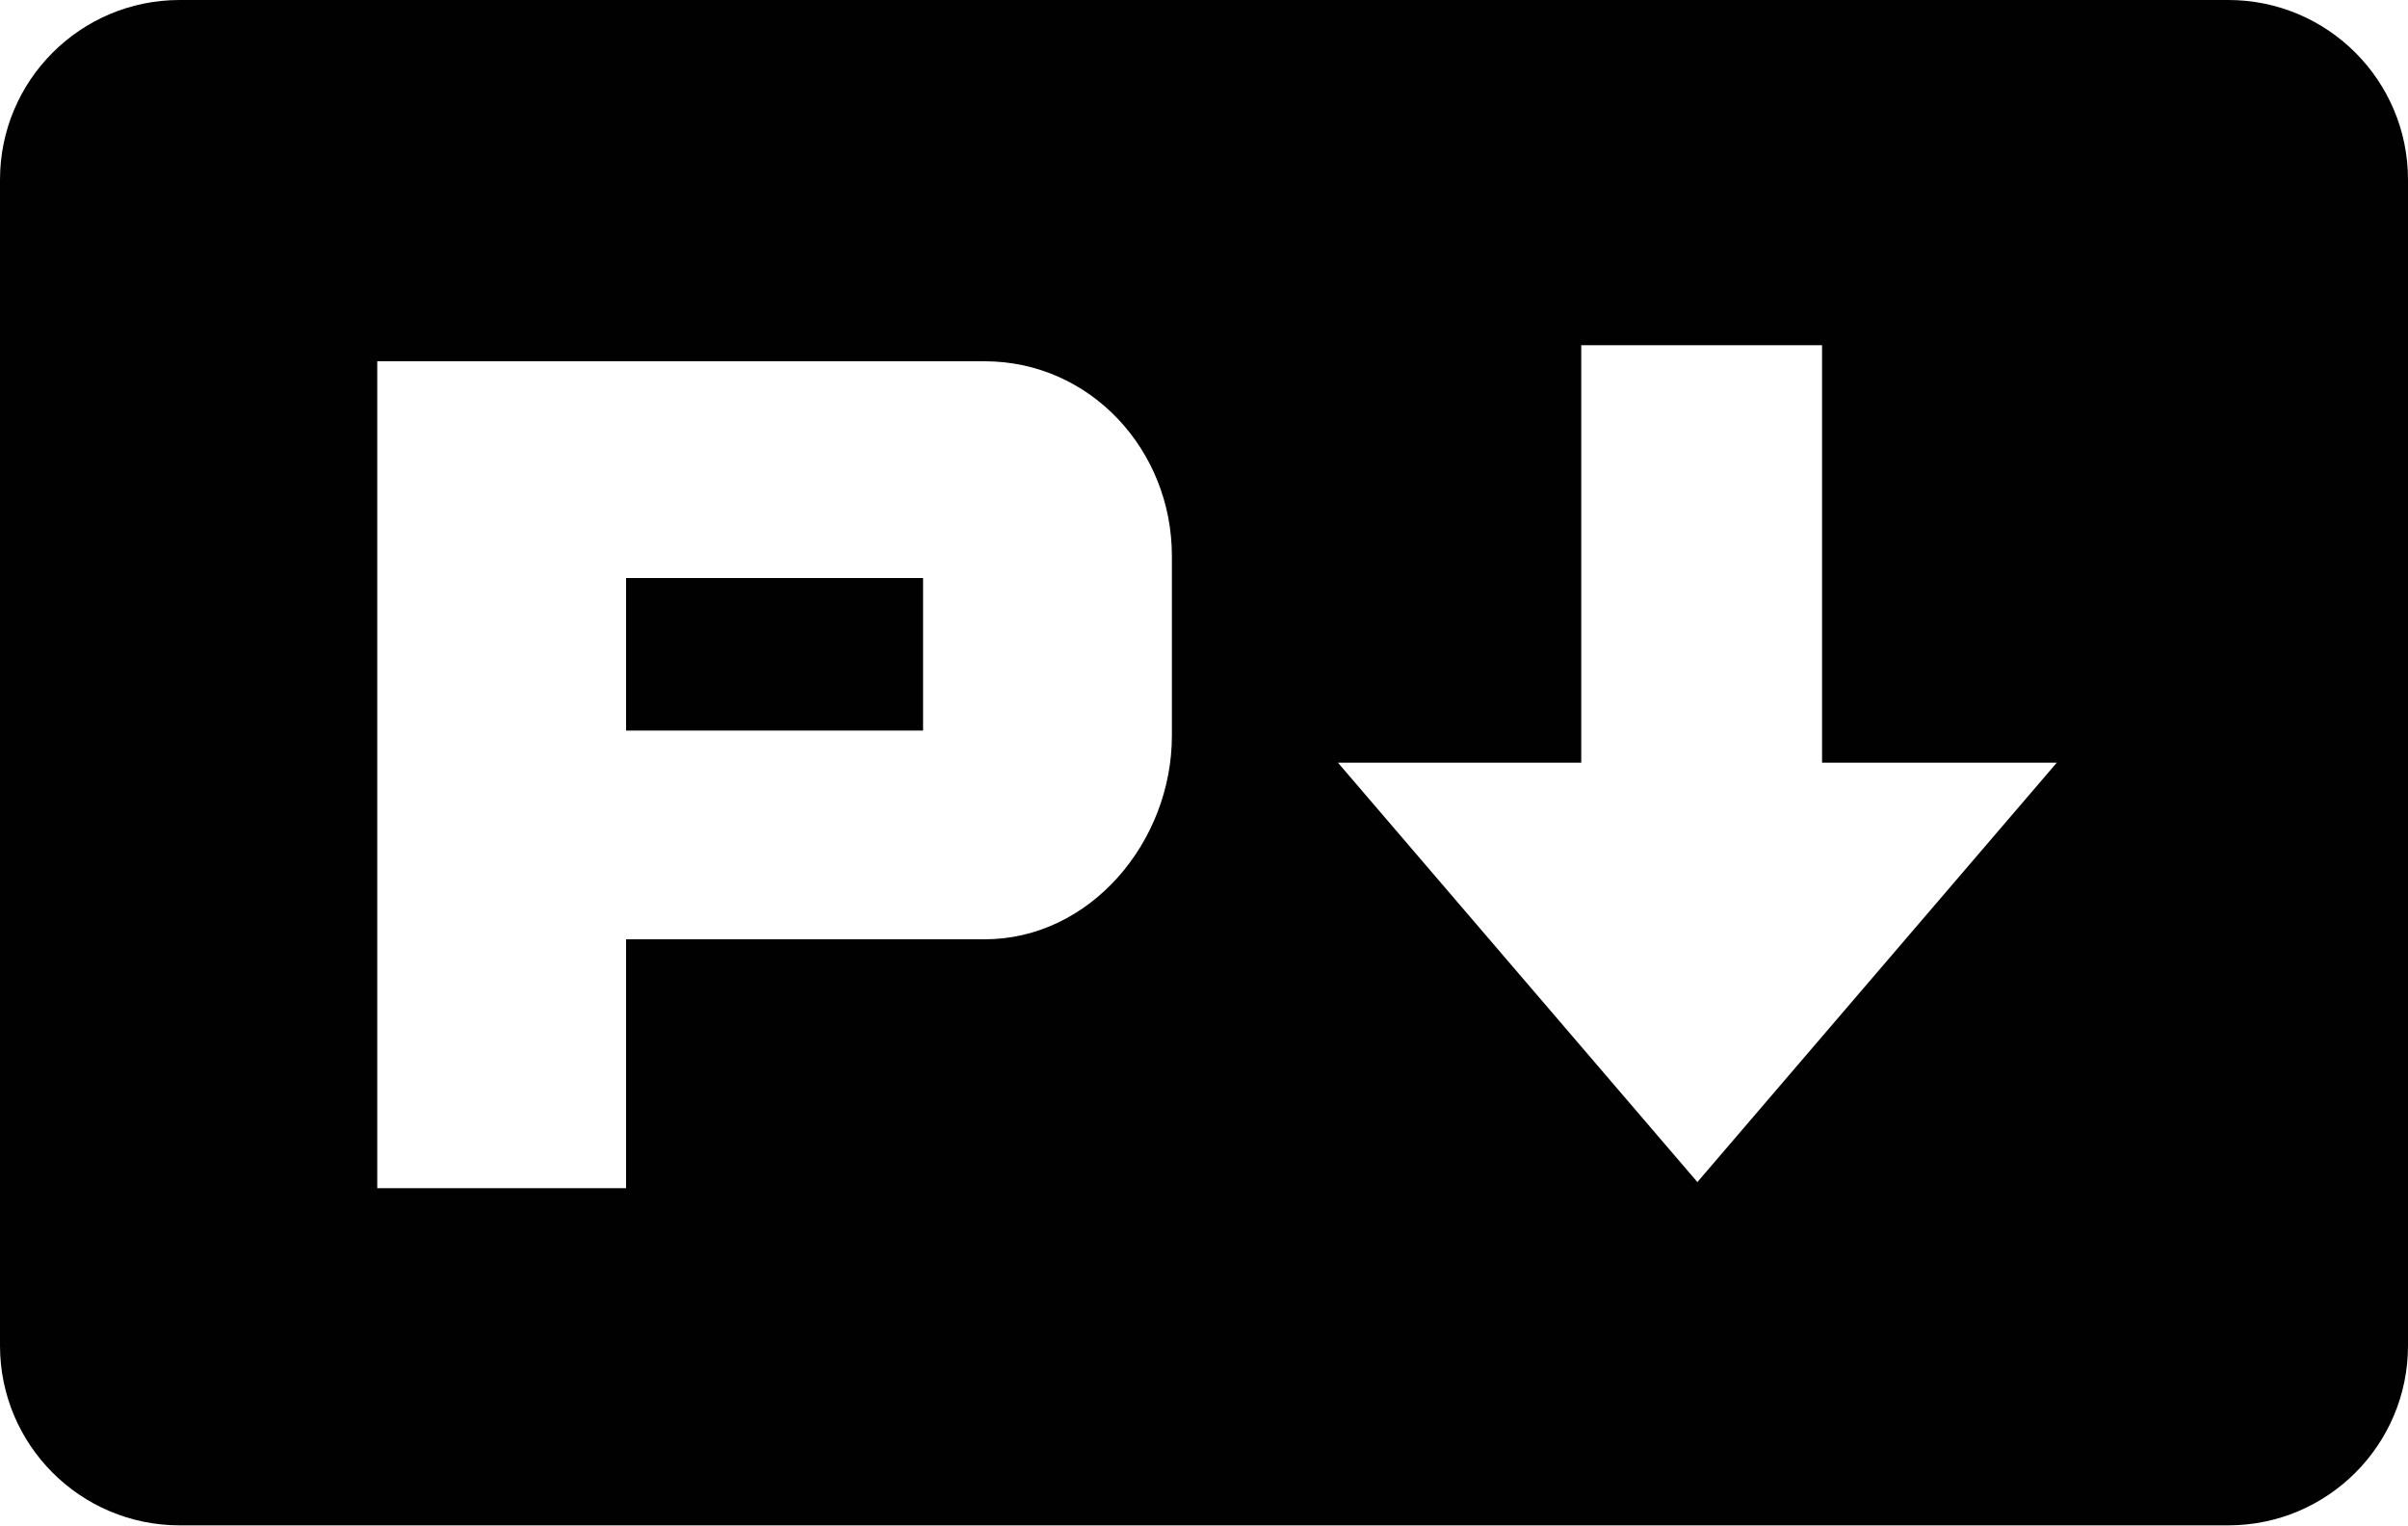
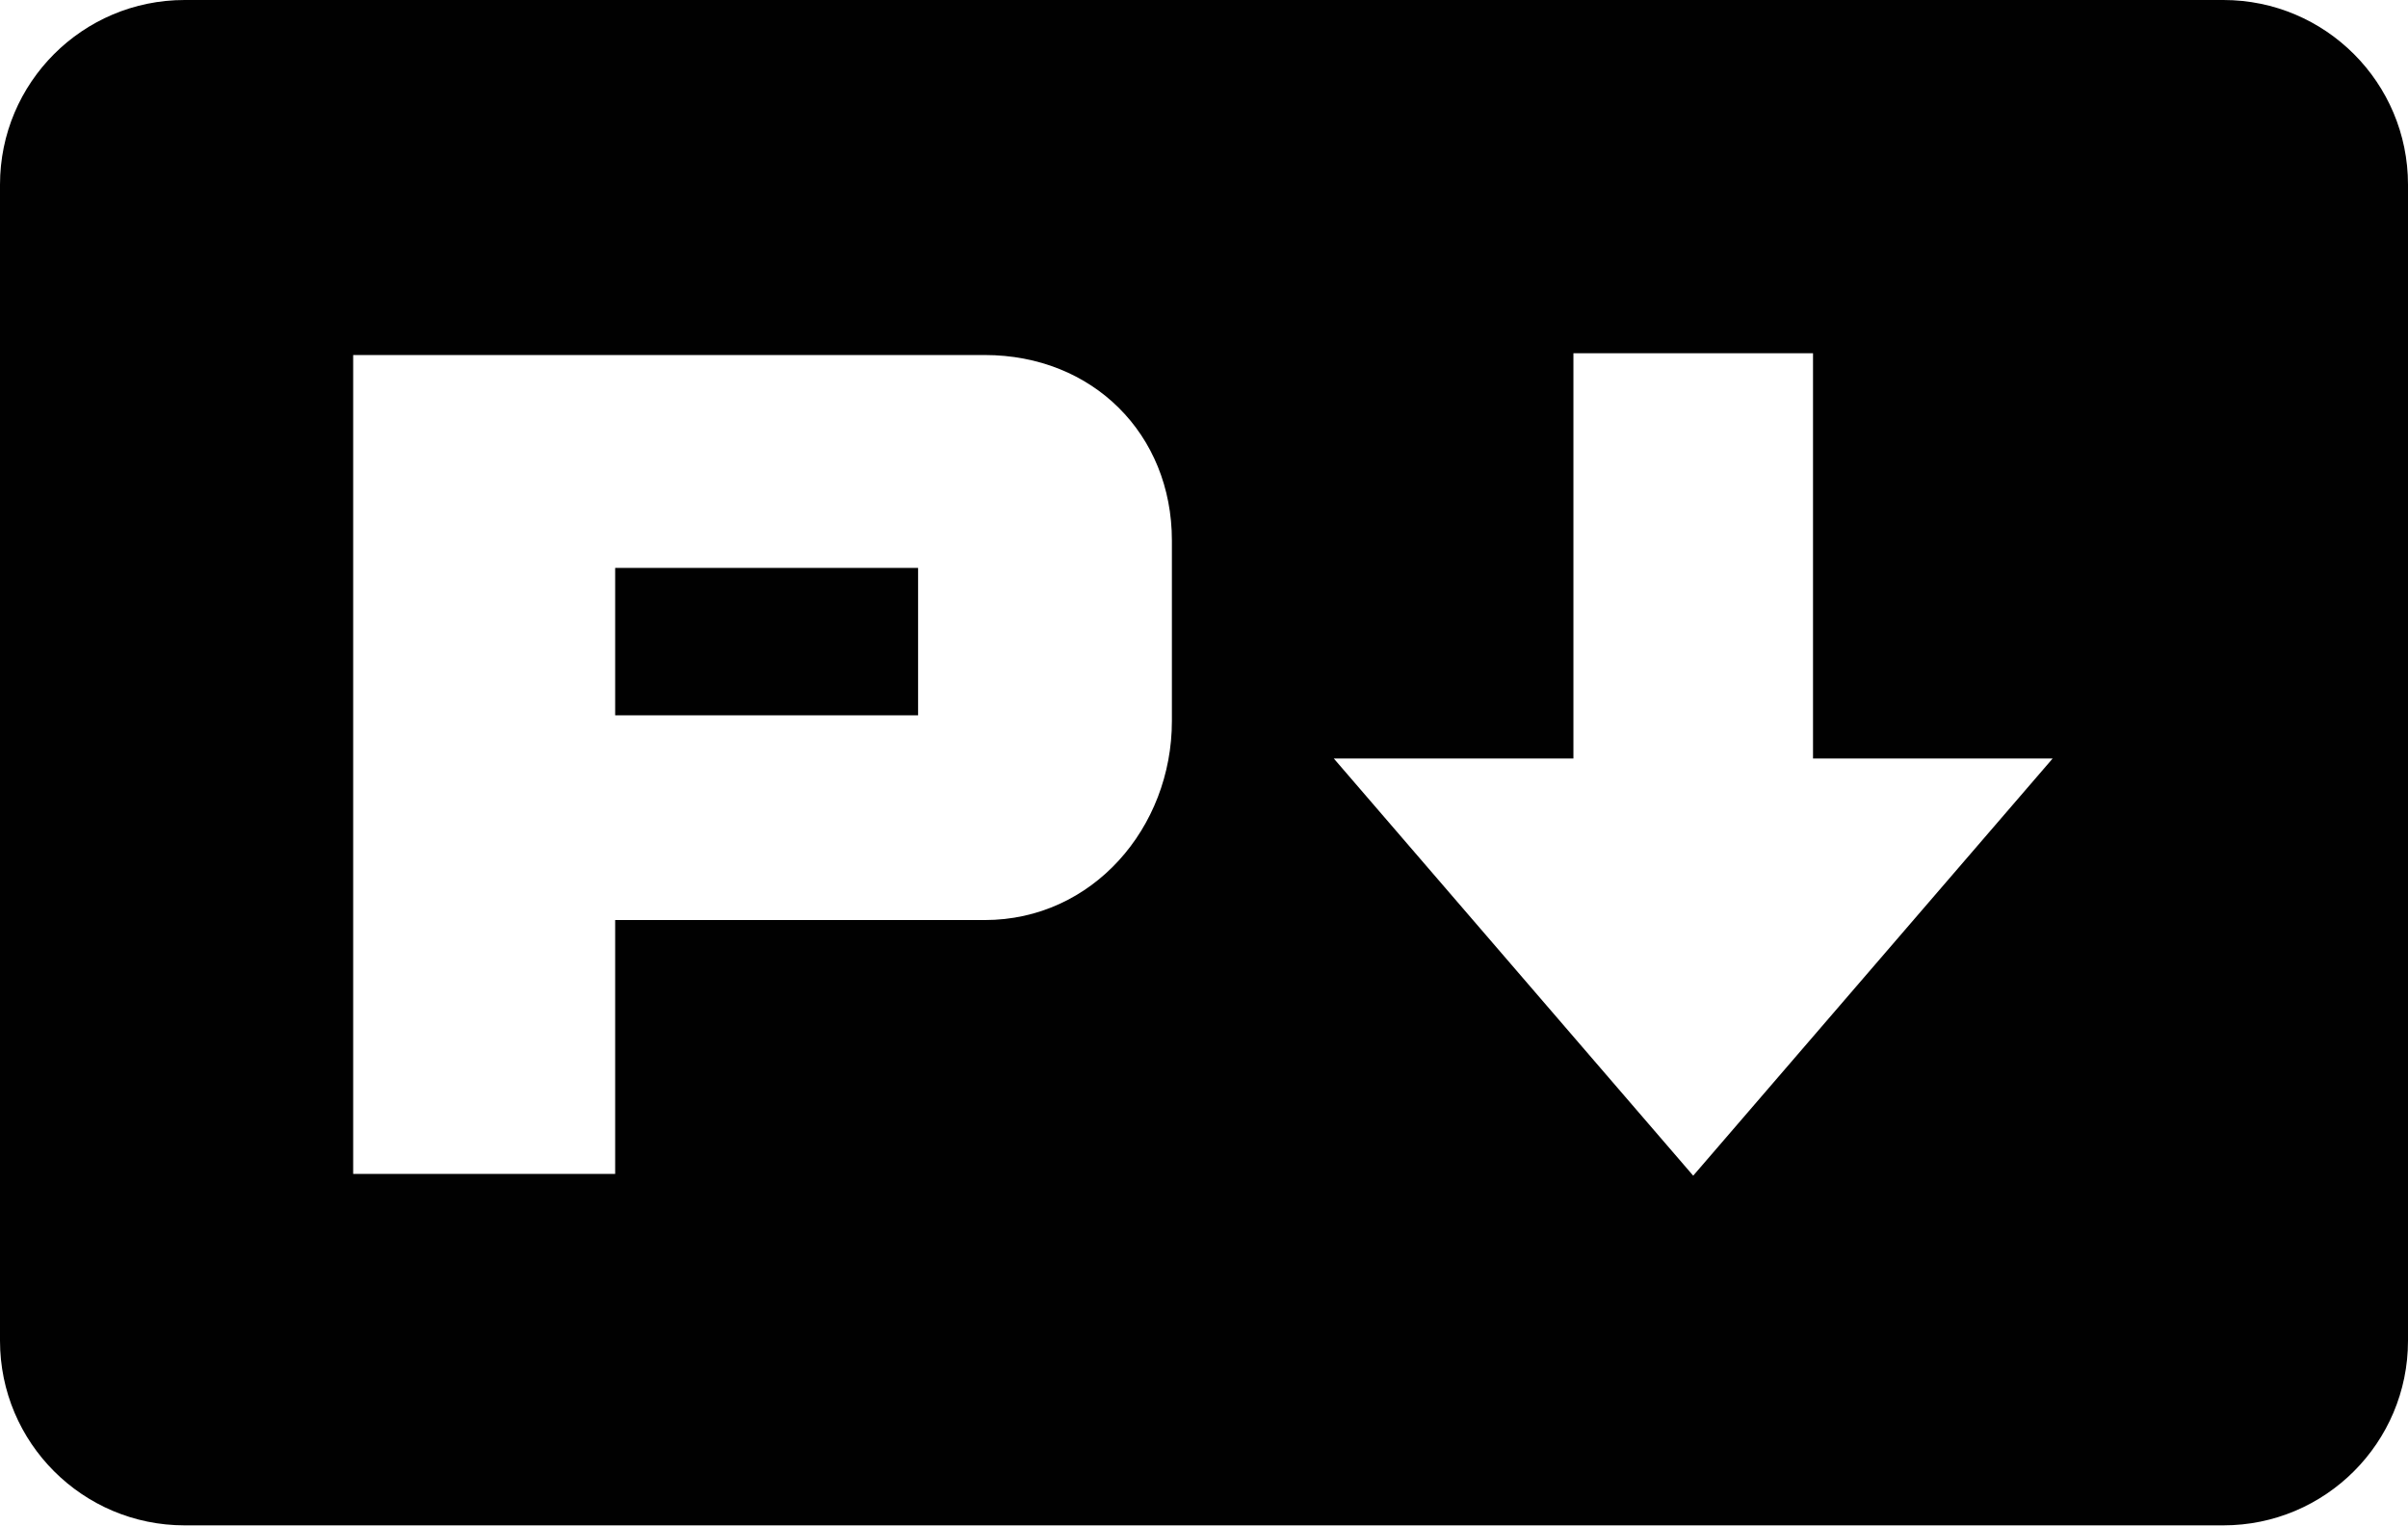
<svg xmlns="http://www.w3.org/2000/svg" width="300" height="190" viewBox="0 0 300 190">
  <g fill="#010101">
-     <path d="M78 72h37v19H78z" />
-     <path d="M300 22.387C300 10.022 289.977 0 277.612 0H22.388C10.023 0 0 10.022 0 22.387v145.227C0 179.978 10.023 190 22.388 190h255.225C289.977 190 300 179.978 300 167.613V22.387zM146 91.641C146 104.832 135.85 117 122.661 117H78v31H47V45h75.661C135.85 45 146 56.064 146 69.253v22.388zm65.467 55.598L166.69 95H197V43h30v52h29.243l-44.776 52.239z" />
+     <path d="M76.64 70.74h37.74V89.1H76.64z" />
+     <path d="M277 0H23C10.297 0 0 10.297 0 23v144c0 12.702 10.297 23 23 23h254c12.702 0 23-10.298 23-23V23c0-12.703-10.298-23-23-23zM146 89.82c0 13.25-9.862 24.782-23.315 24.782H76.64v31.62H44v-102h78.685c13.453 0 23.315 9.856 23.315 23.107v22.49zm64.947 56.623L166.172 94.48h29.852V44h29.85v50.48h29.854l-44.78 51.963z" />
  </g>
</svg>
